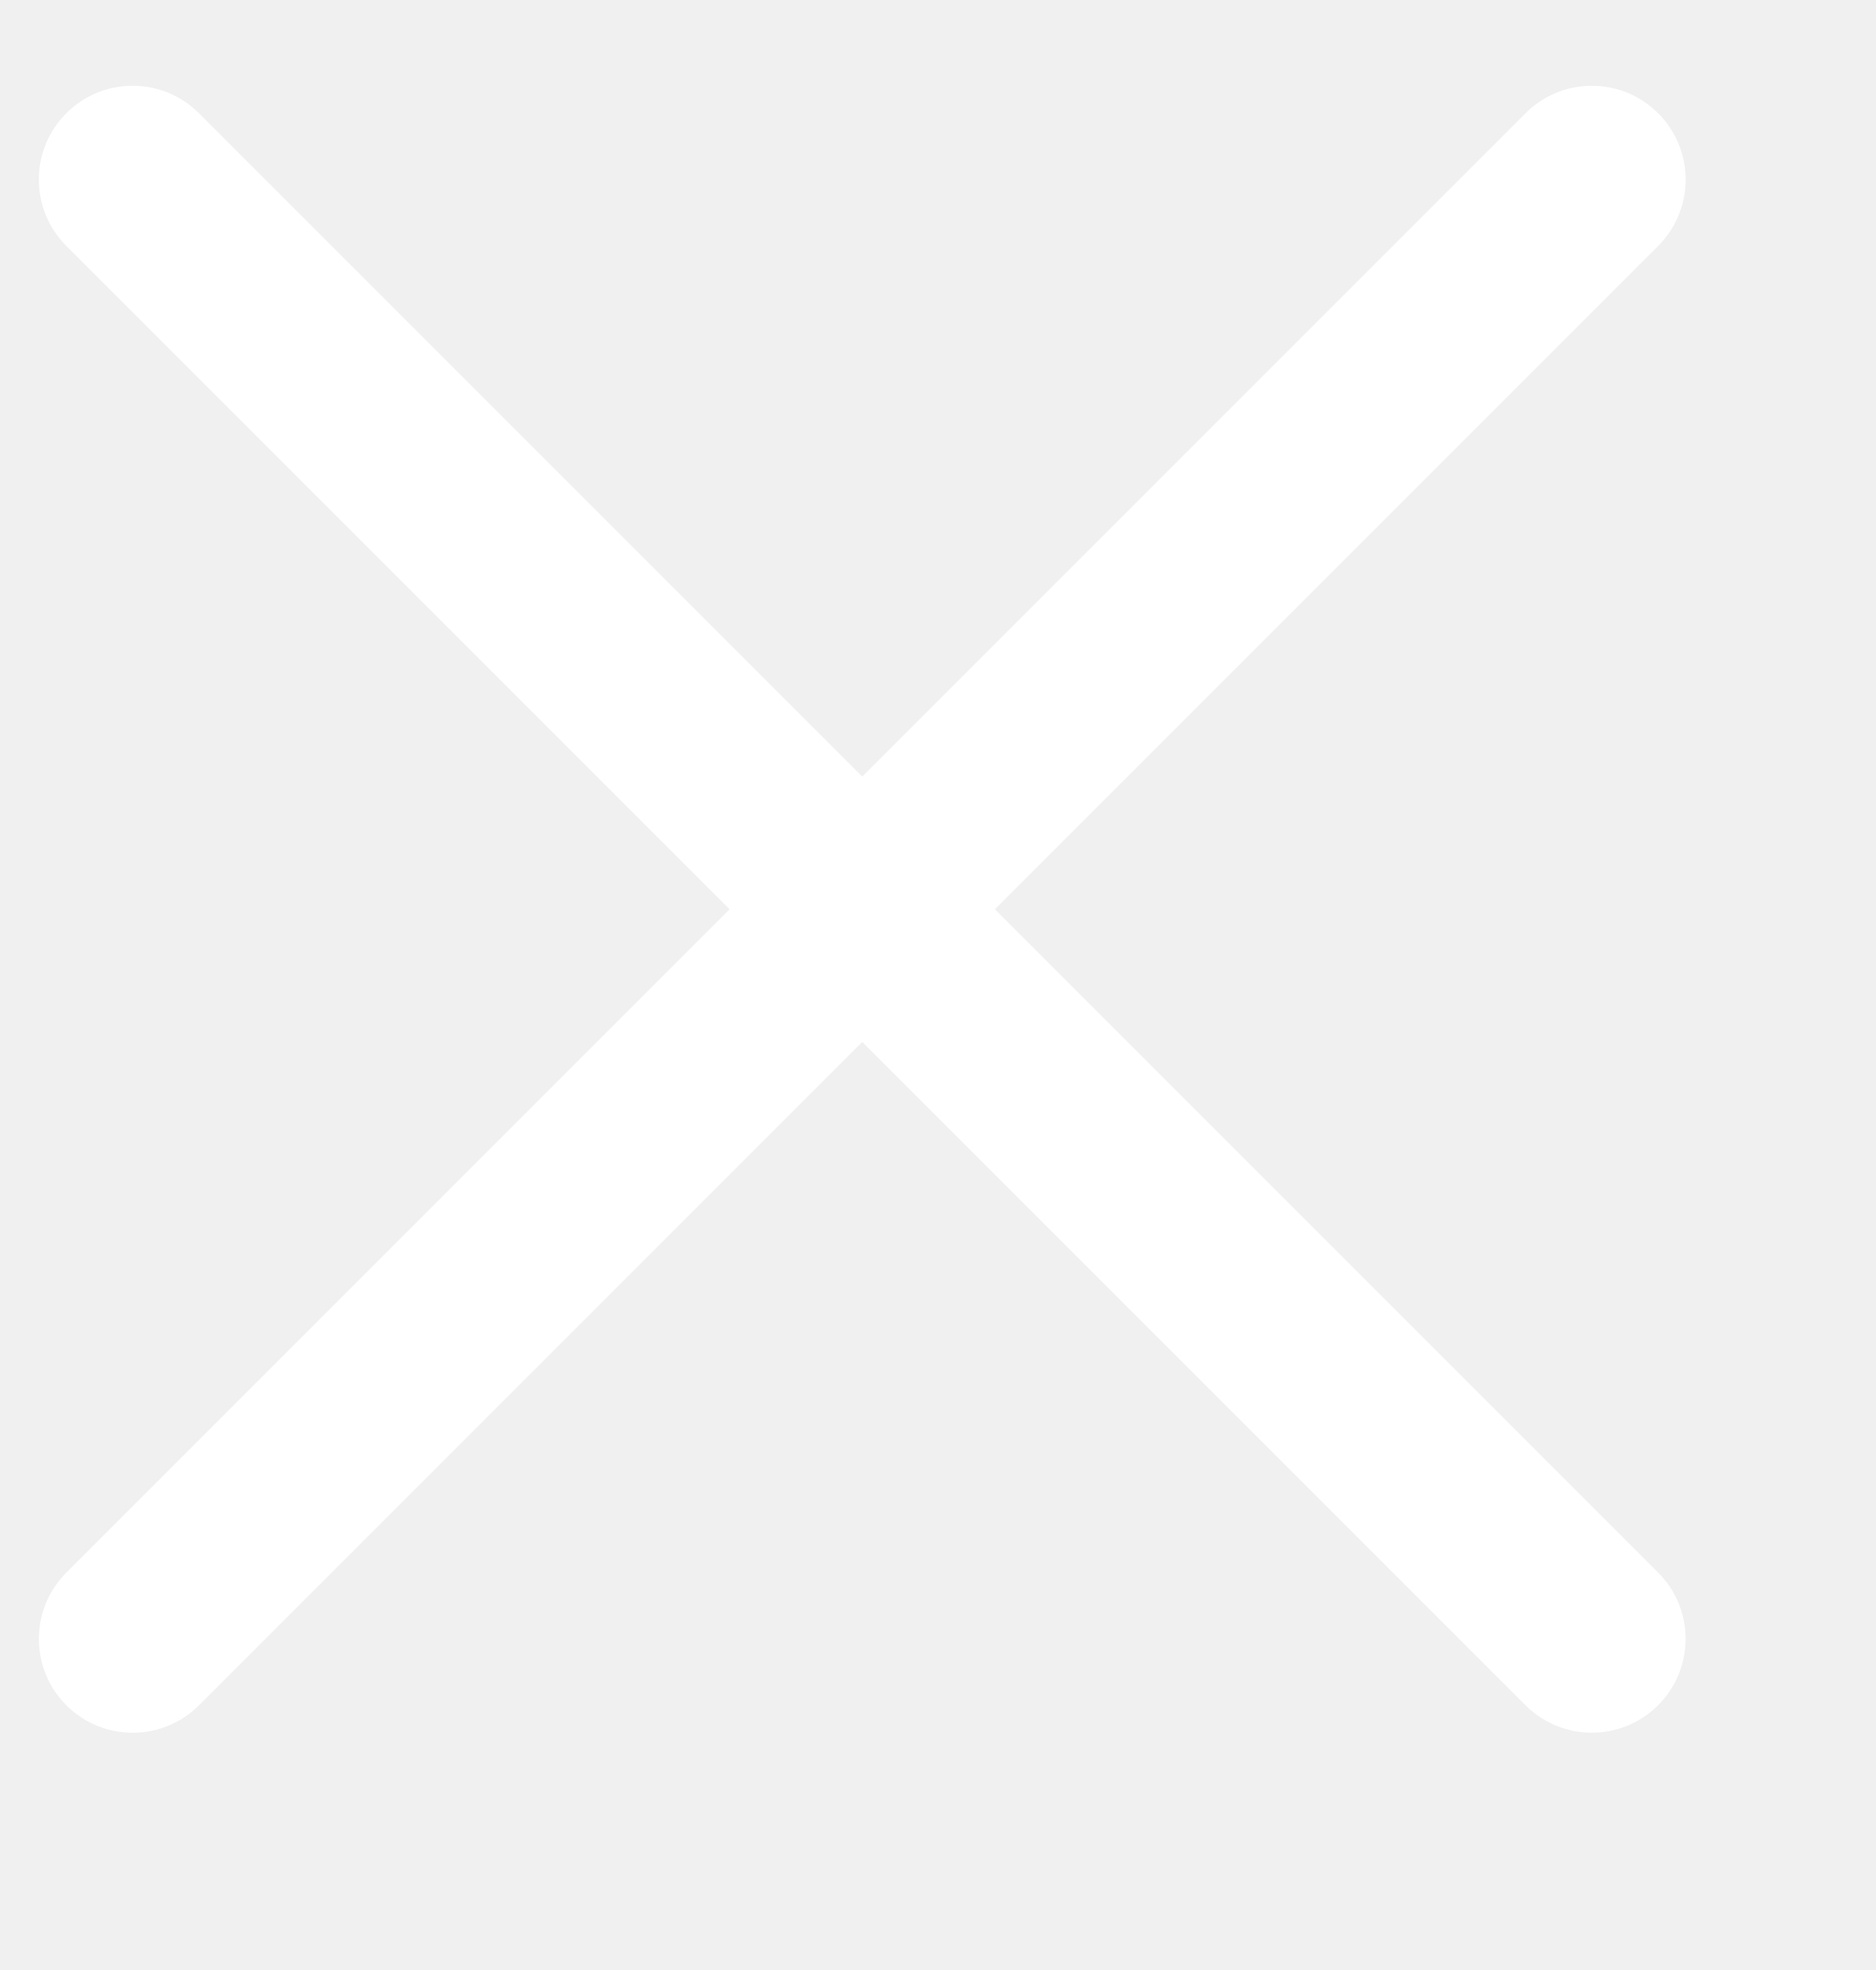
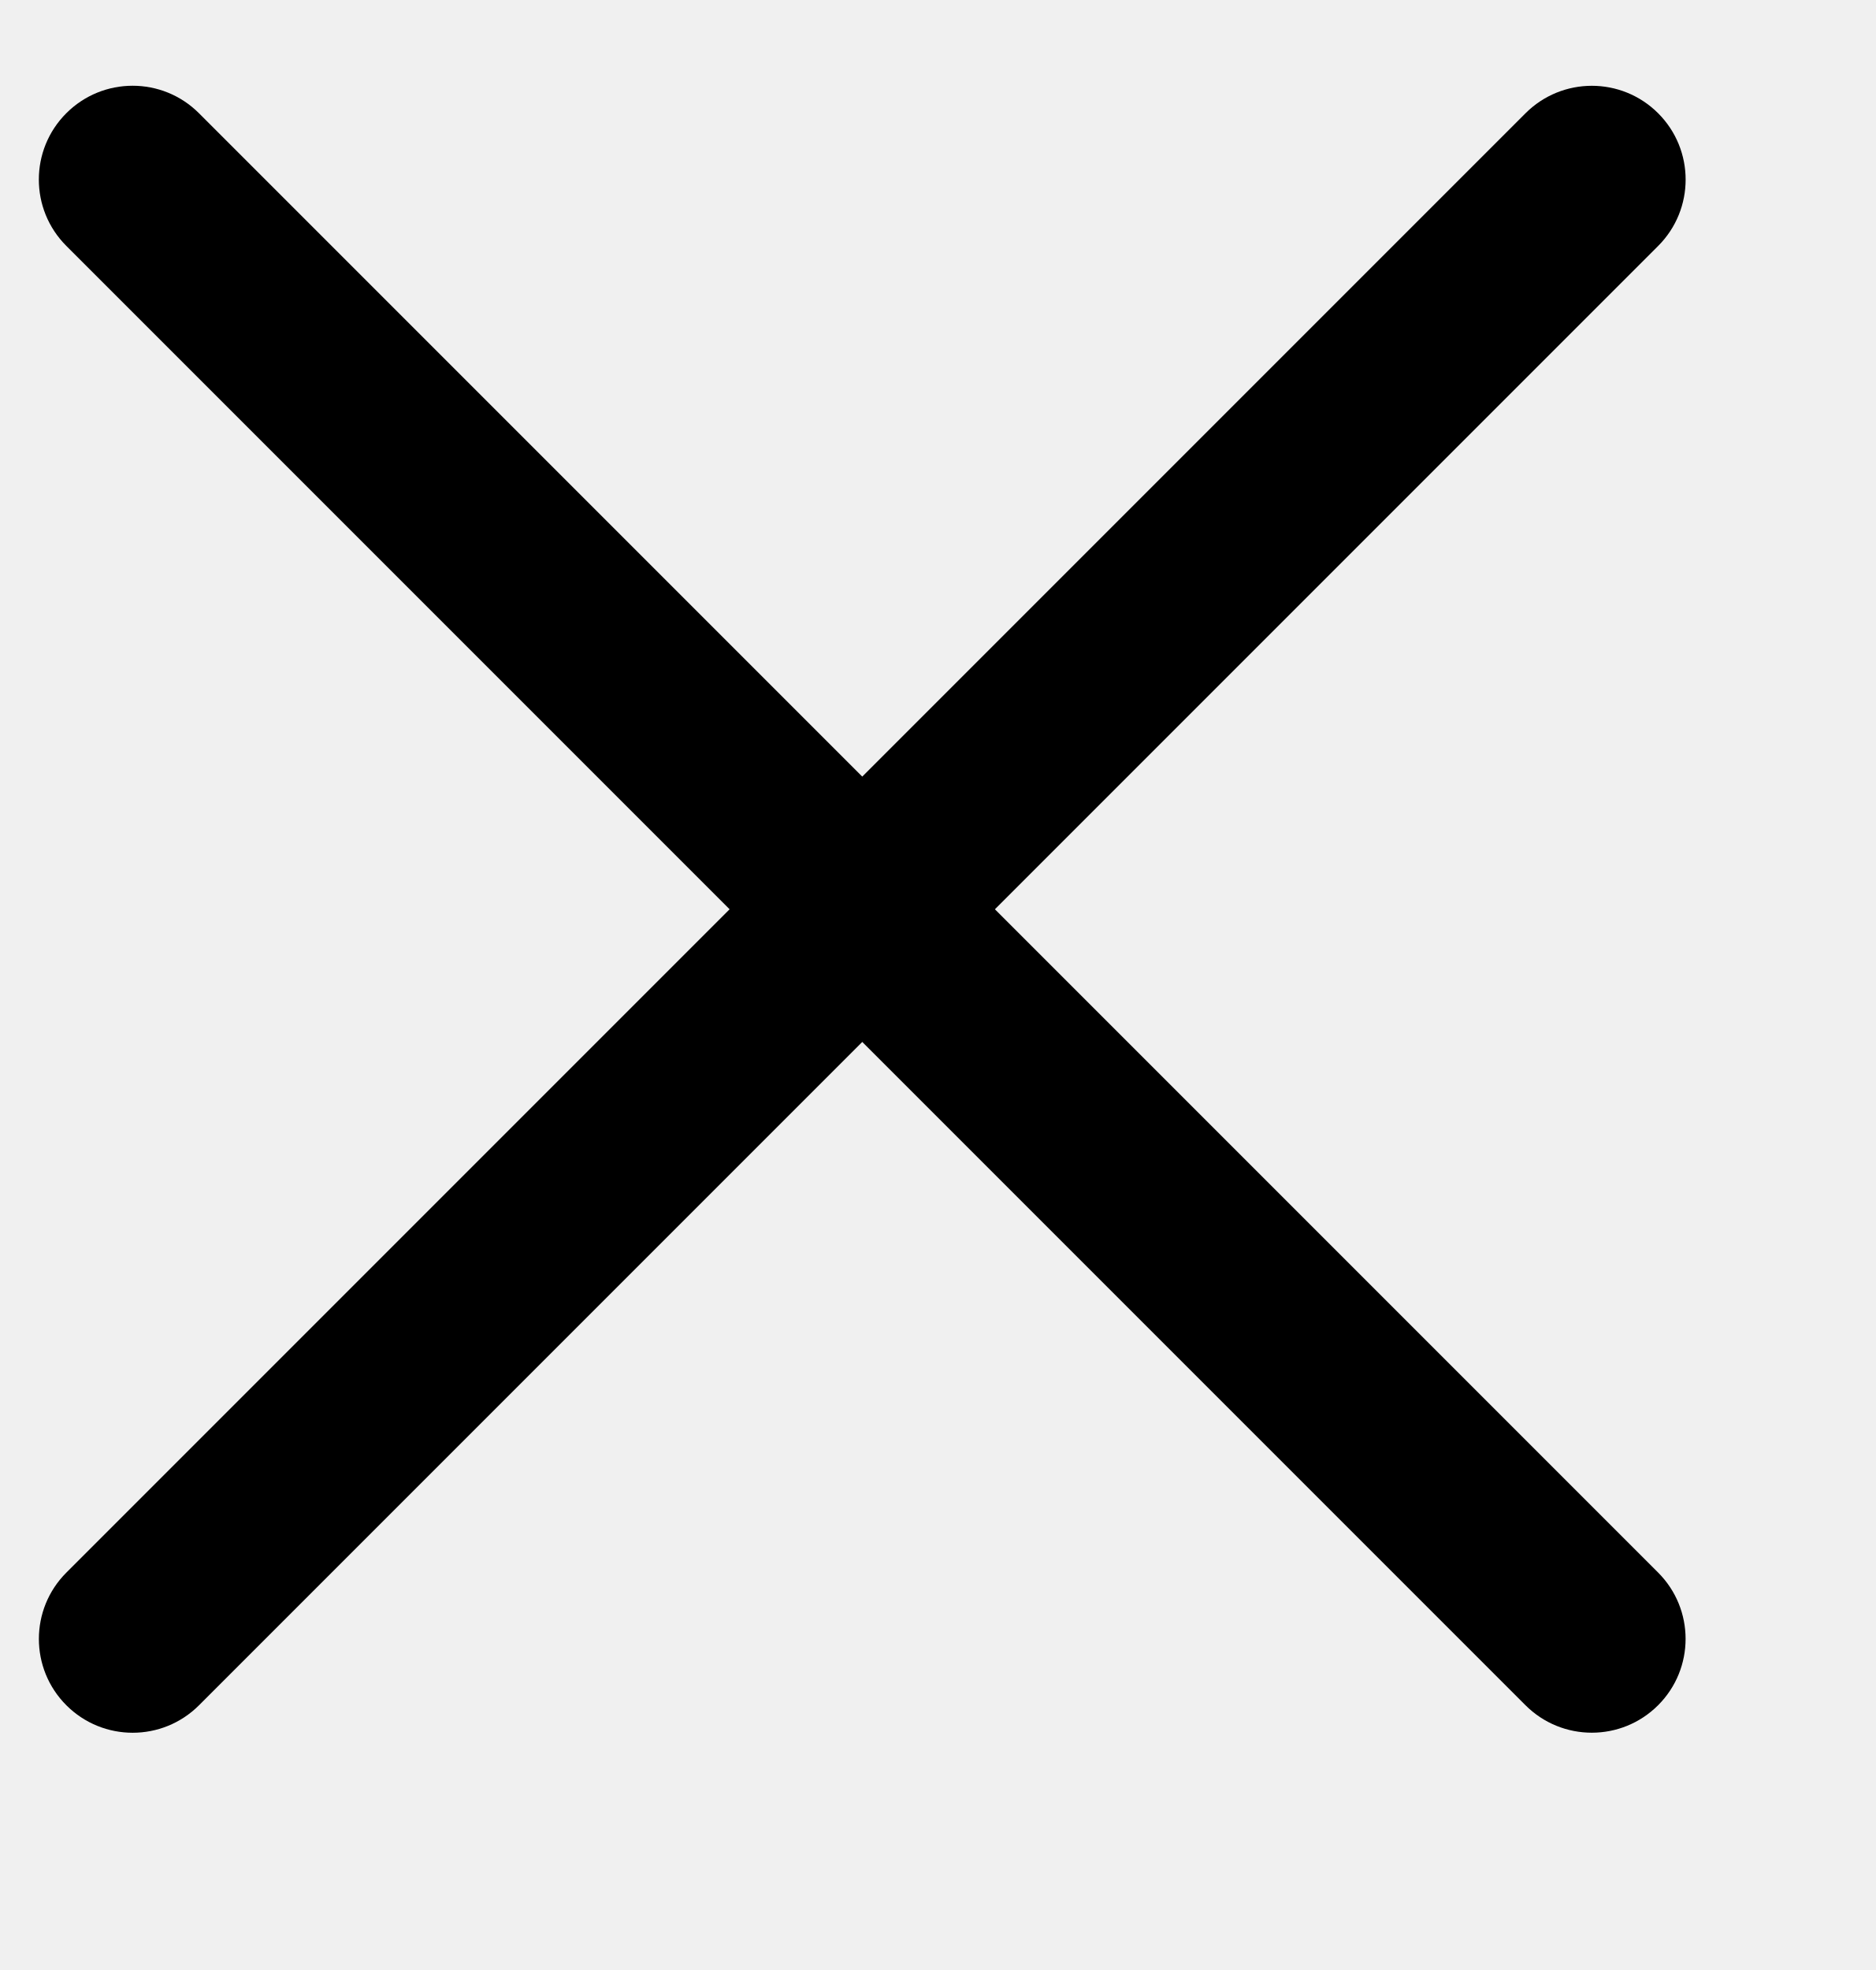
<svg xmlns="http://www.w3.org/2000/svg" width="20" height="21" viewBox="0 0 20 21" fill="none">
-   <rect y="1.914" width="2" height="24" rx="1" transform="rotate(-45 0 1.91421)" fill="white" />
-   <rect x="16.971" y="0.5" width="2" height="24" rx="1" transform="rotate(45 16.9705 0.5)" fill="white" />
+   <rect y="1.914" width="2" height="24" rx="1" transform="rotate(-45 0 1.91421)" fill="#000000" />
+   <rect x="16.971" y="0.5" width="2" height="24" rx="1" transform="rotate(45 16.9705 0.5)" fill="#000000" />
</svg>
